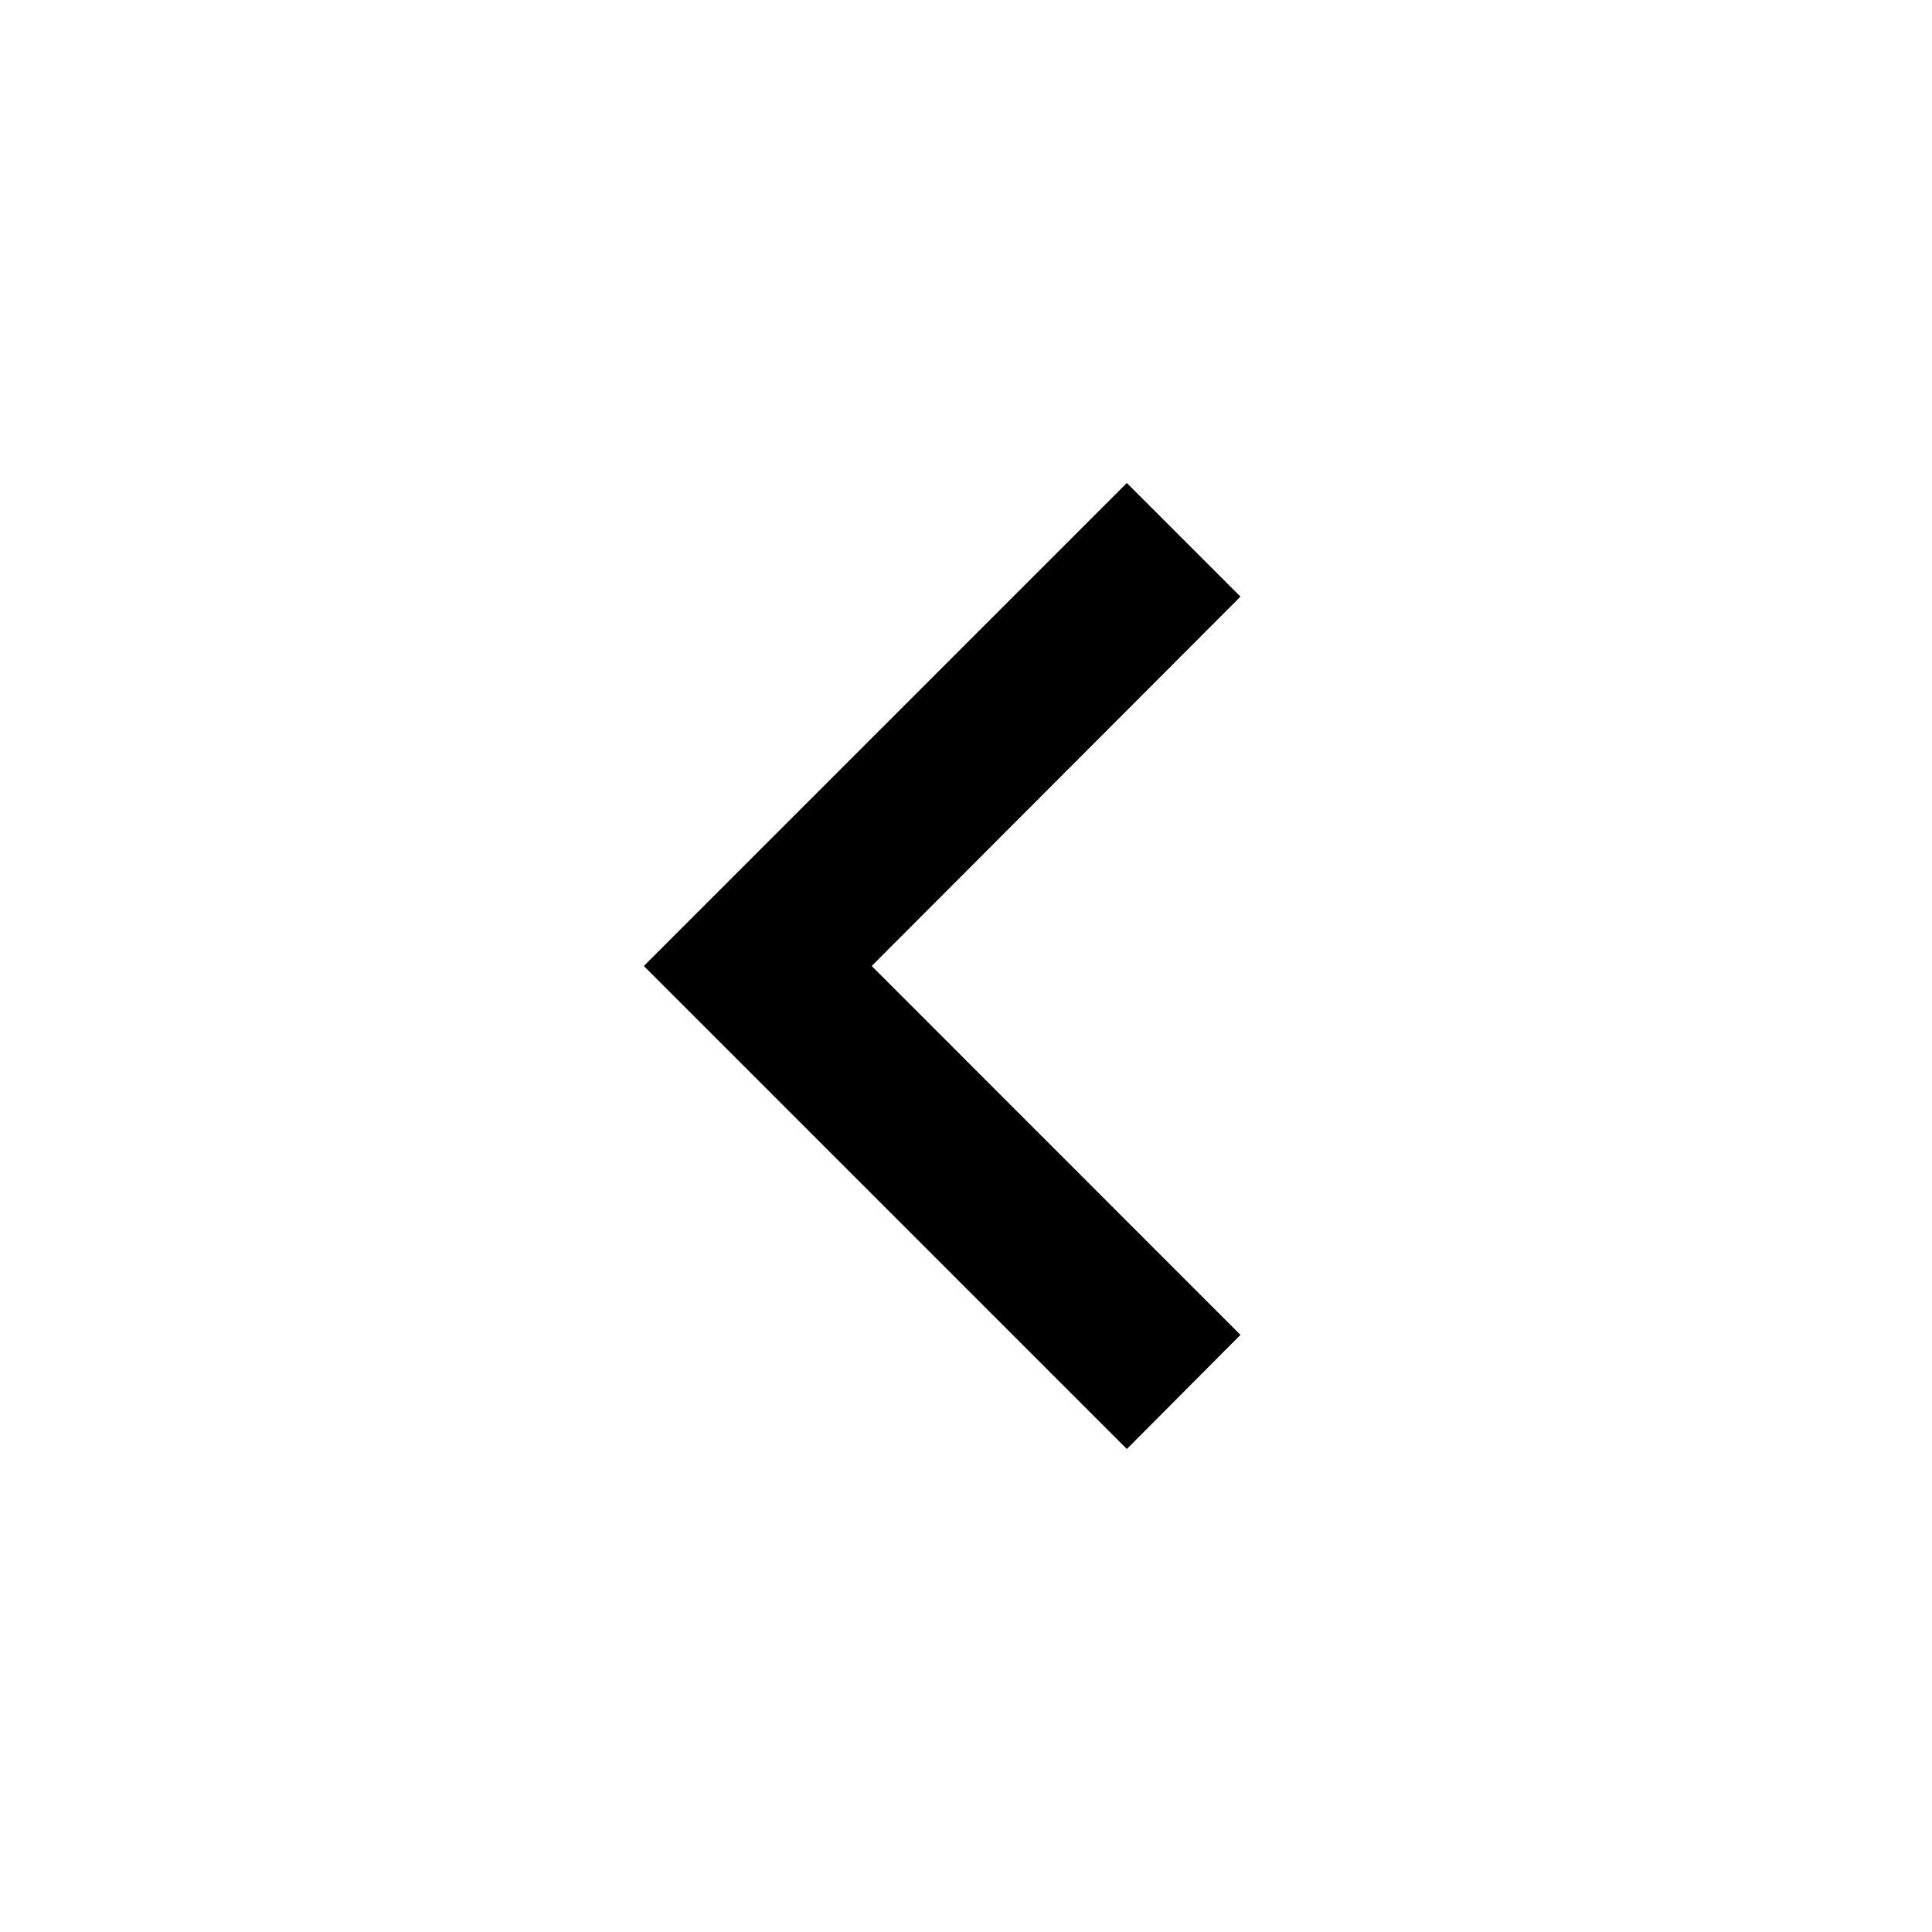
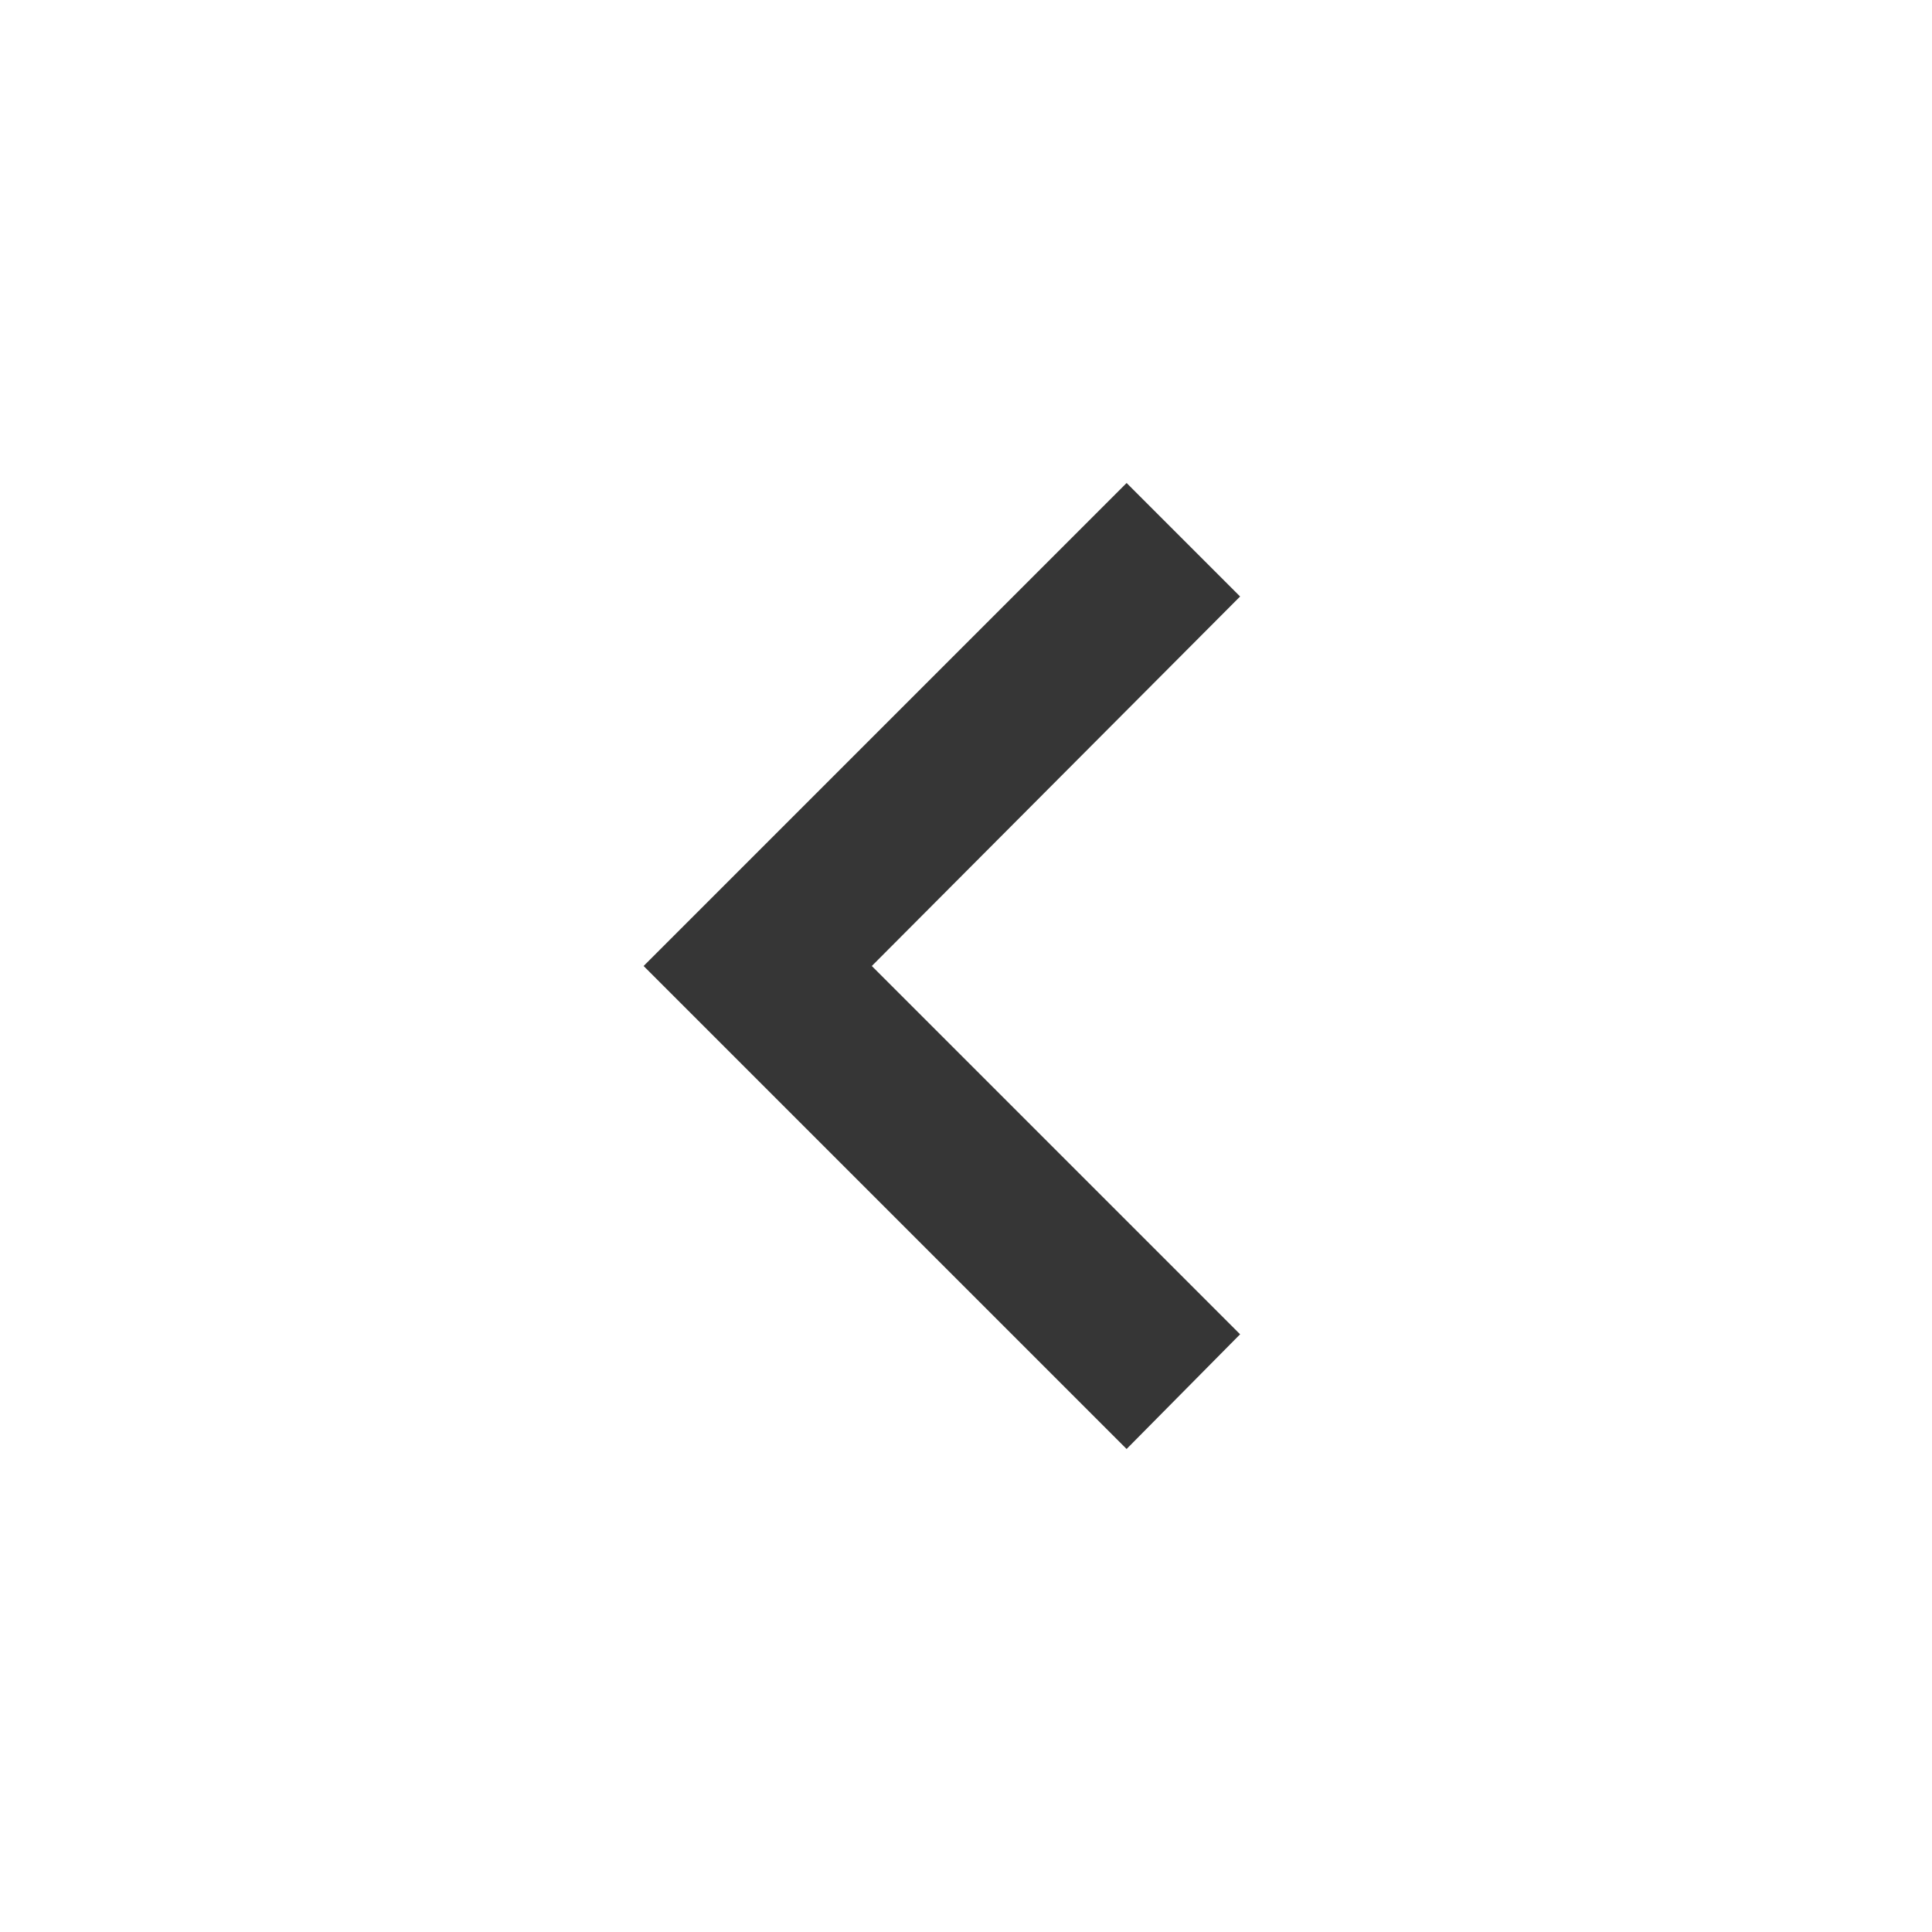
- <svg xmlns="http://www.w3.org/2000/svg" width="16px" height="16px" viewBox="0 0 16 16" version="1.1">
-   <g id="surface1">
-     <path style=" stroke:none;fill-rule:nonzero;fill:rgb(0%,0%,0%);fill-opacity:1;" d="M 10.273 11.055 L 7.219 8 L 10.273 4.941 L 9.332 4 L 5.332 8 L 9.332 12 Z M 10.273 11.055 " />
+ <svg xmlns="http://www.w3.org/2000/svg" width="16" height="16" version="1.1">
+   <g class="layer">
+     <g id="surface1">
+       <path d="m10.27,11.05l-3.05,-3.05l3.05,-3.06l-0.94,-0.94l-4,4l4,4l0.94,-0.95zm0,0" fill="#363636" fill-rule="nonzero" id="svg_1" />
+     </g>
  </g>
</svg>
